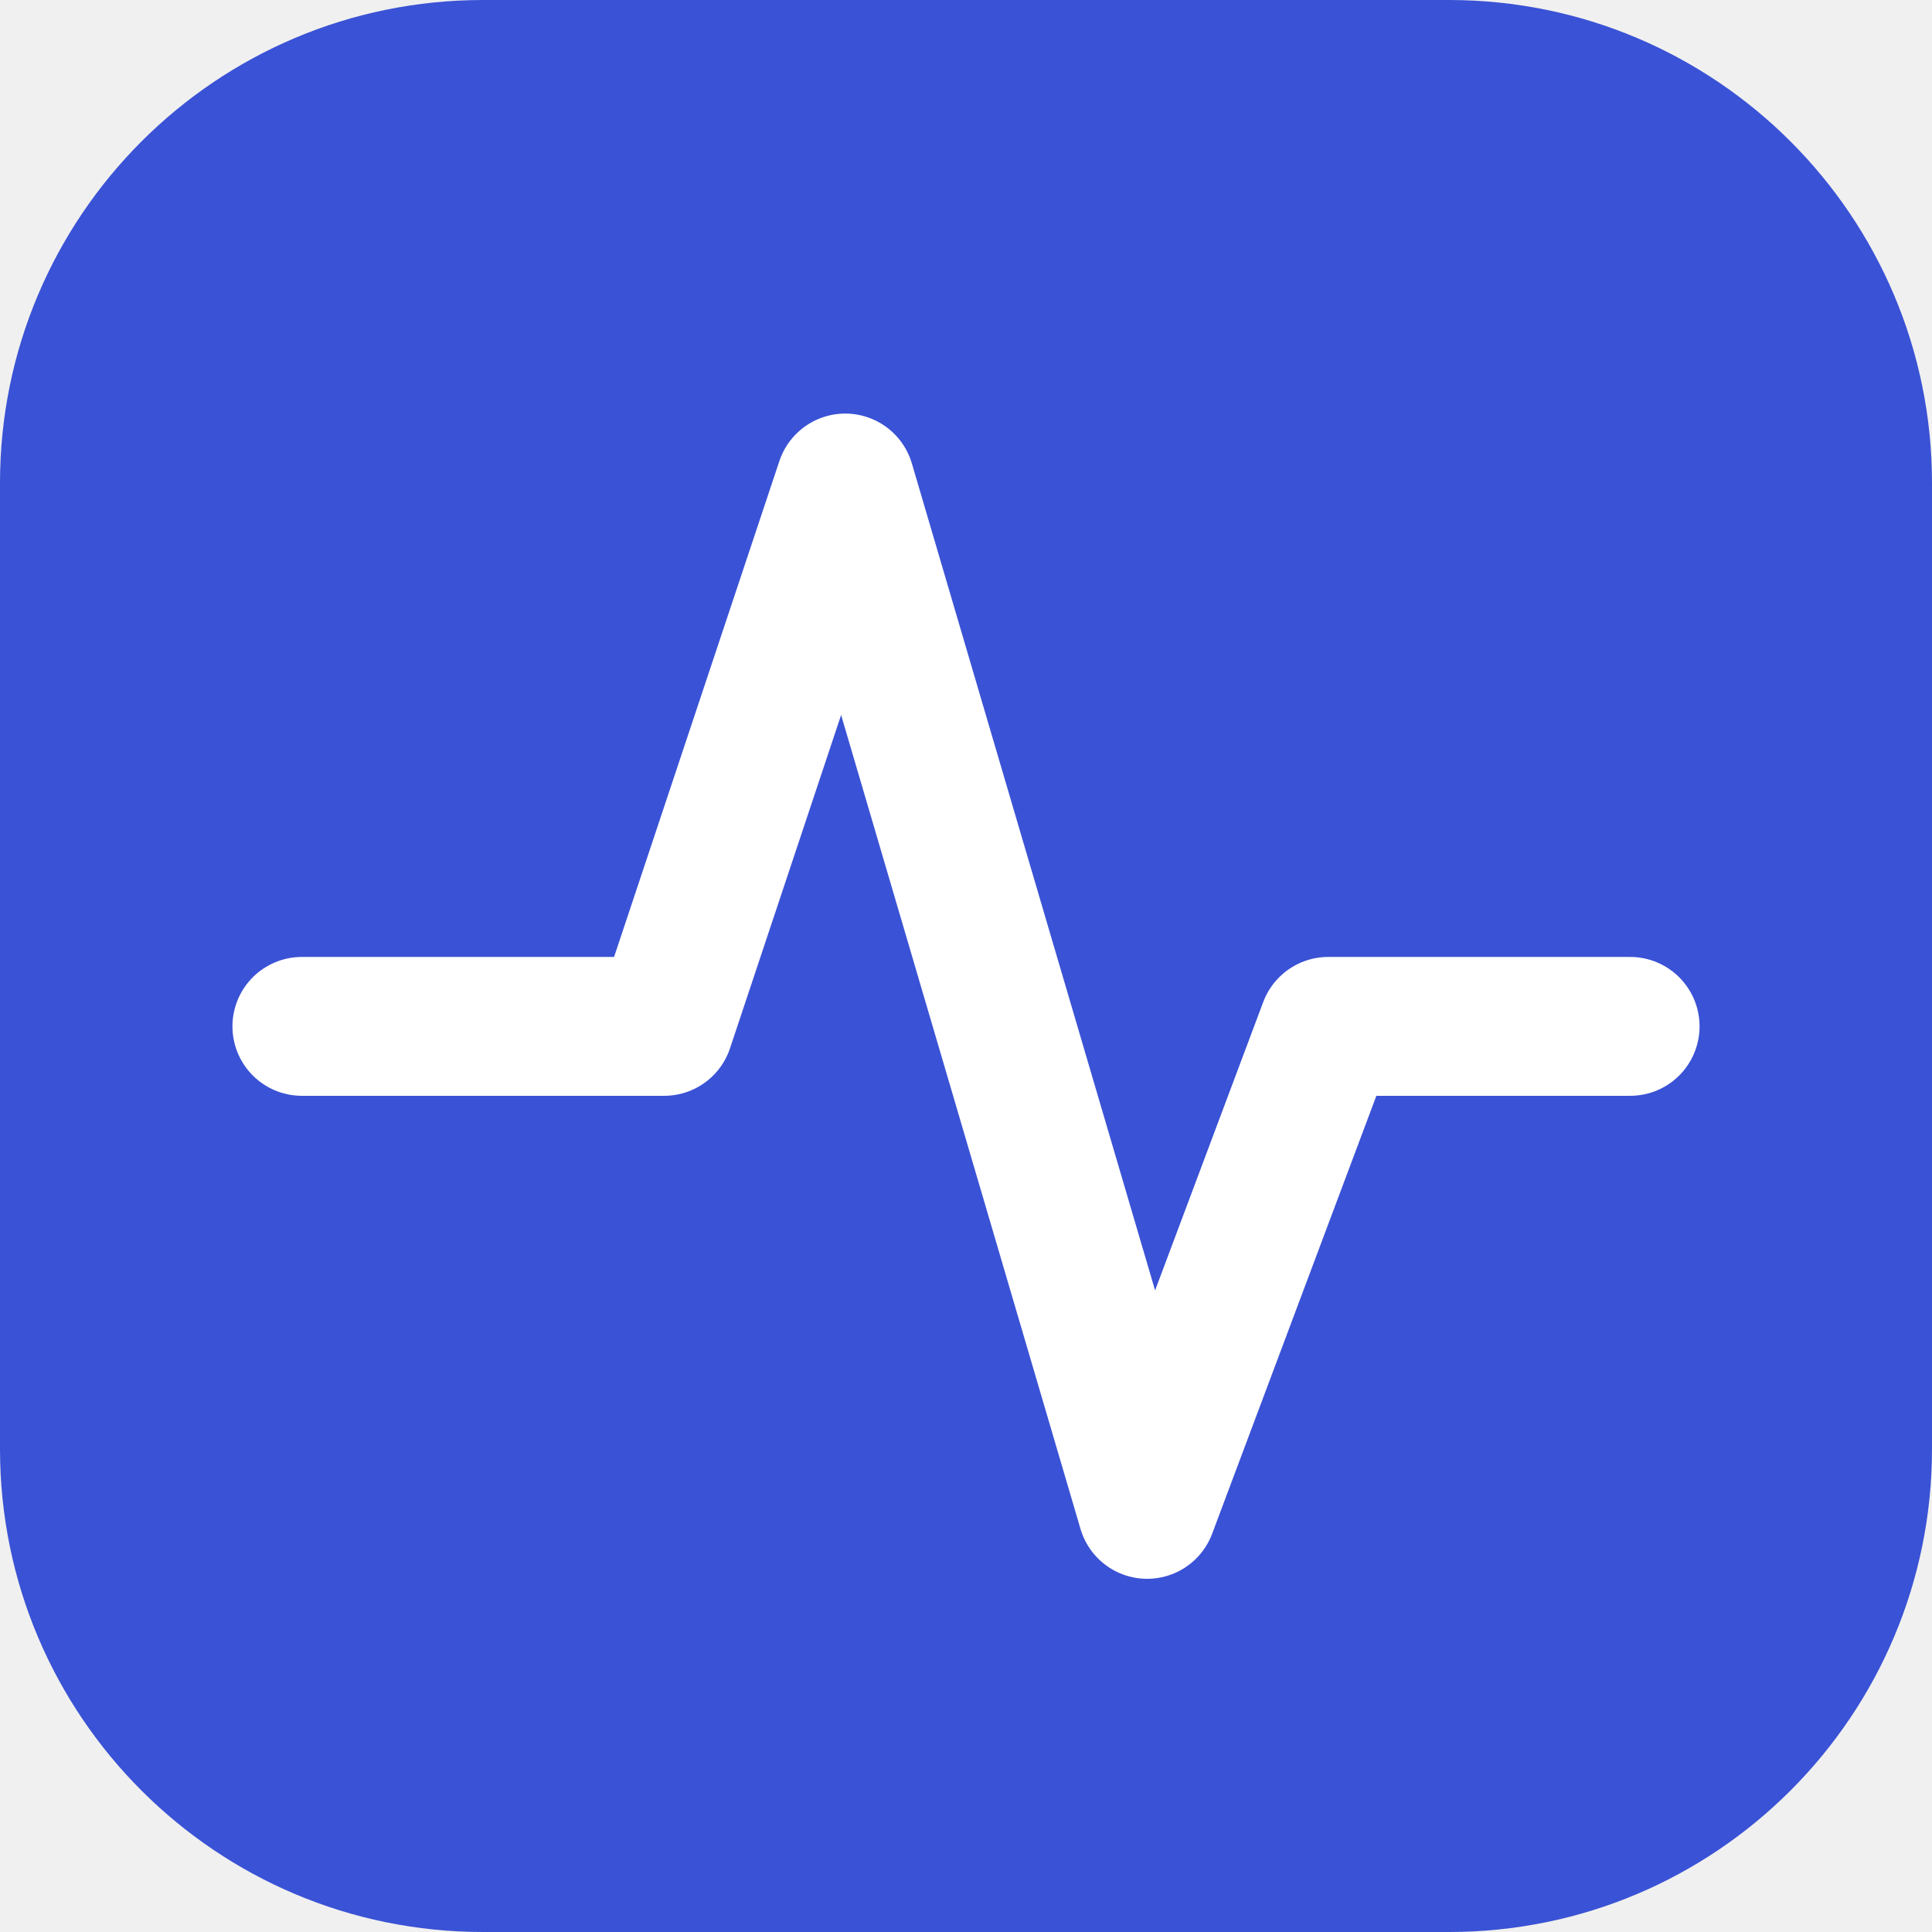
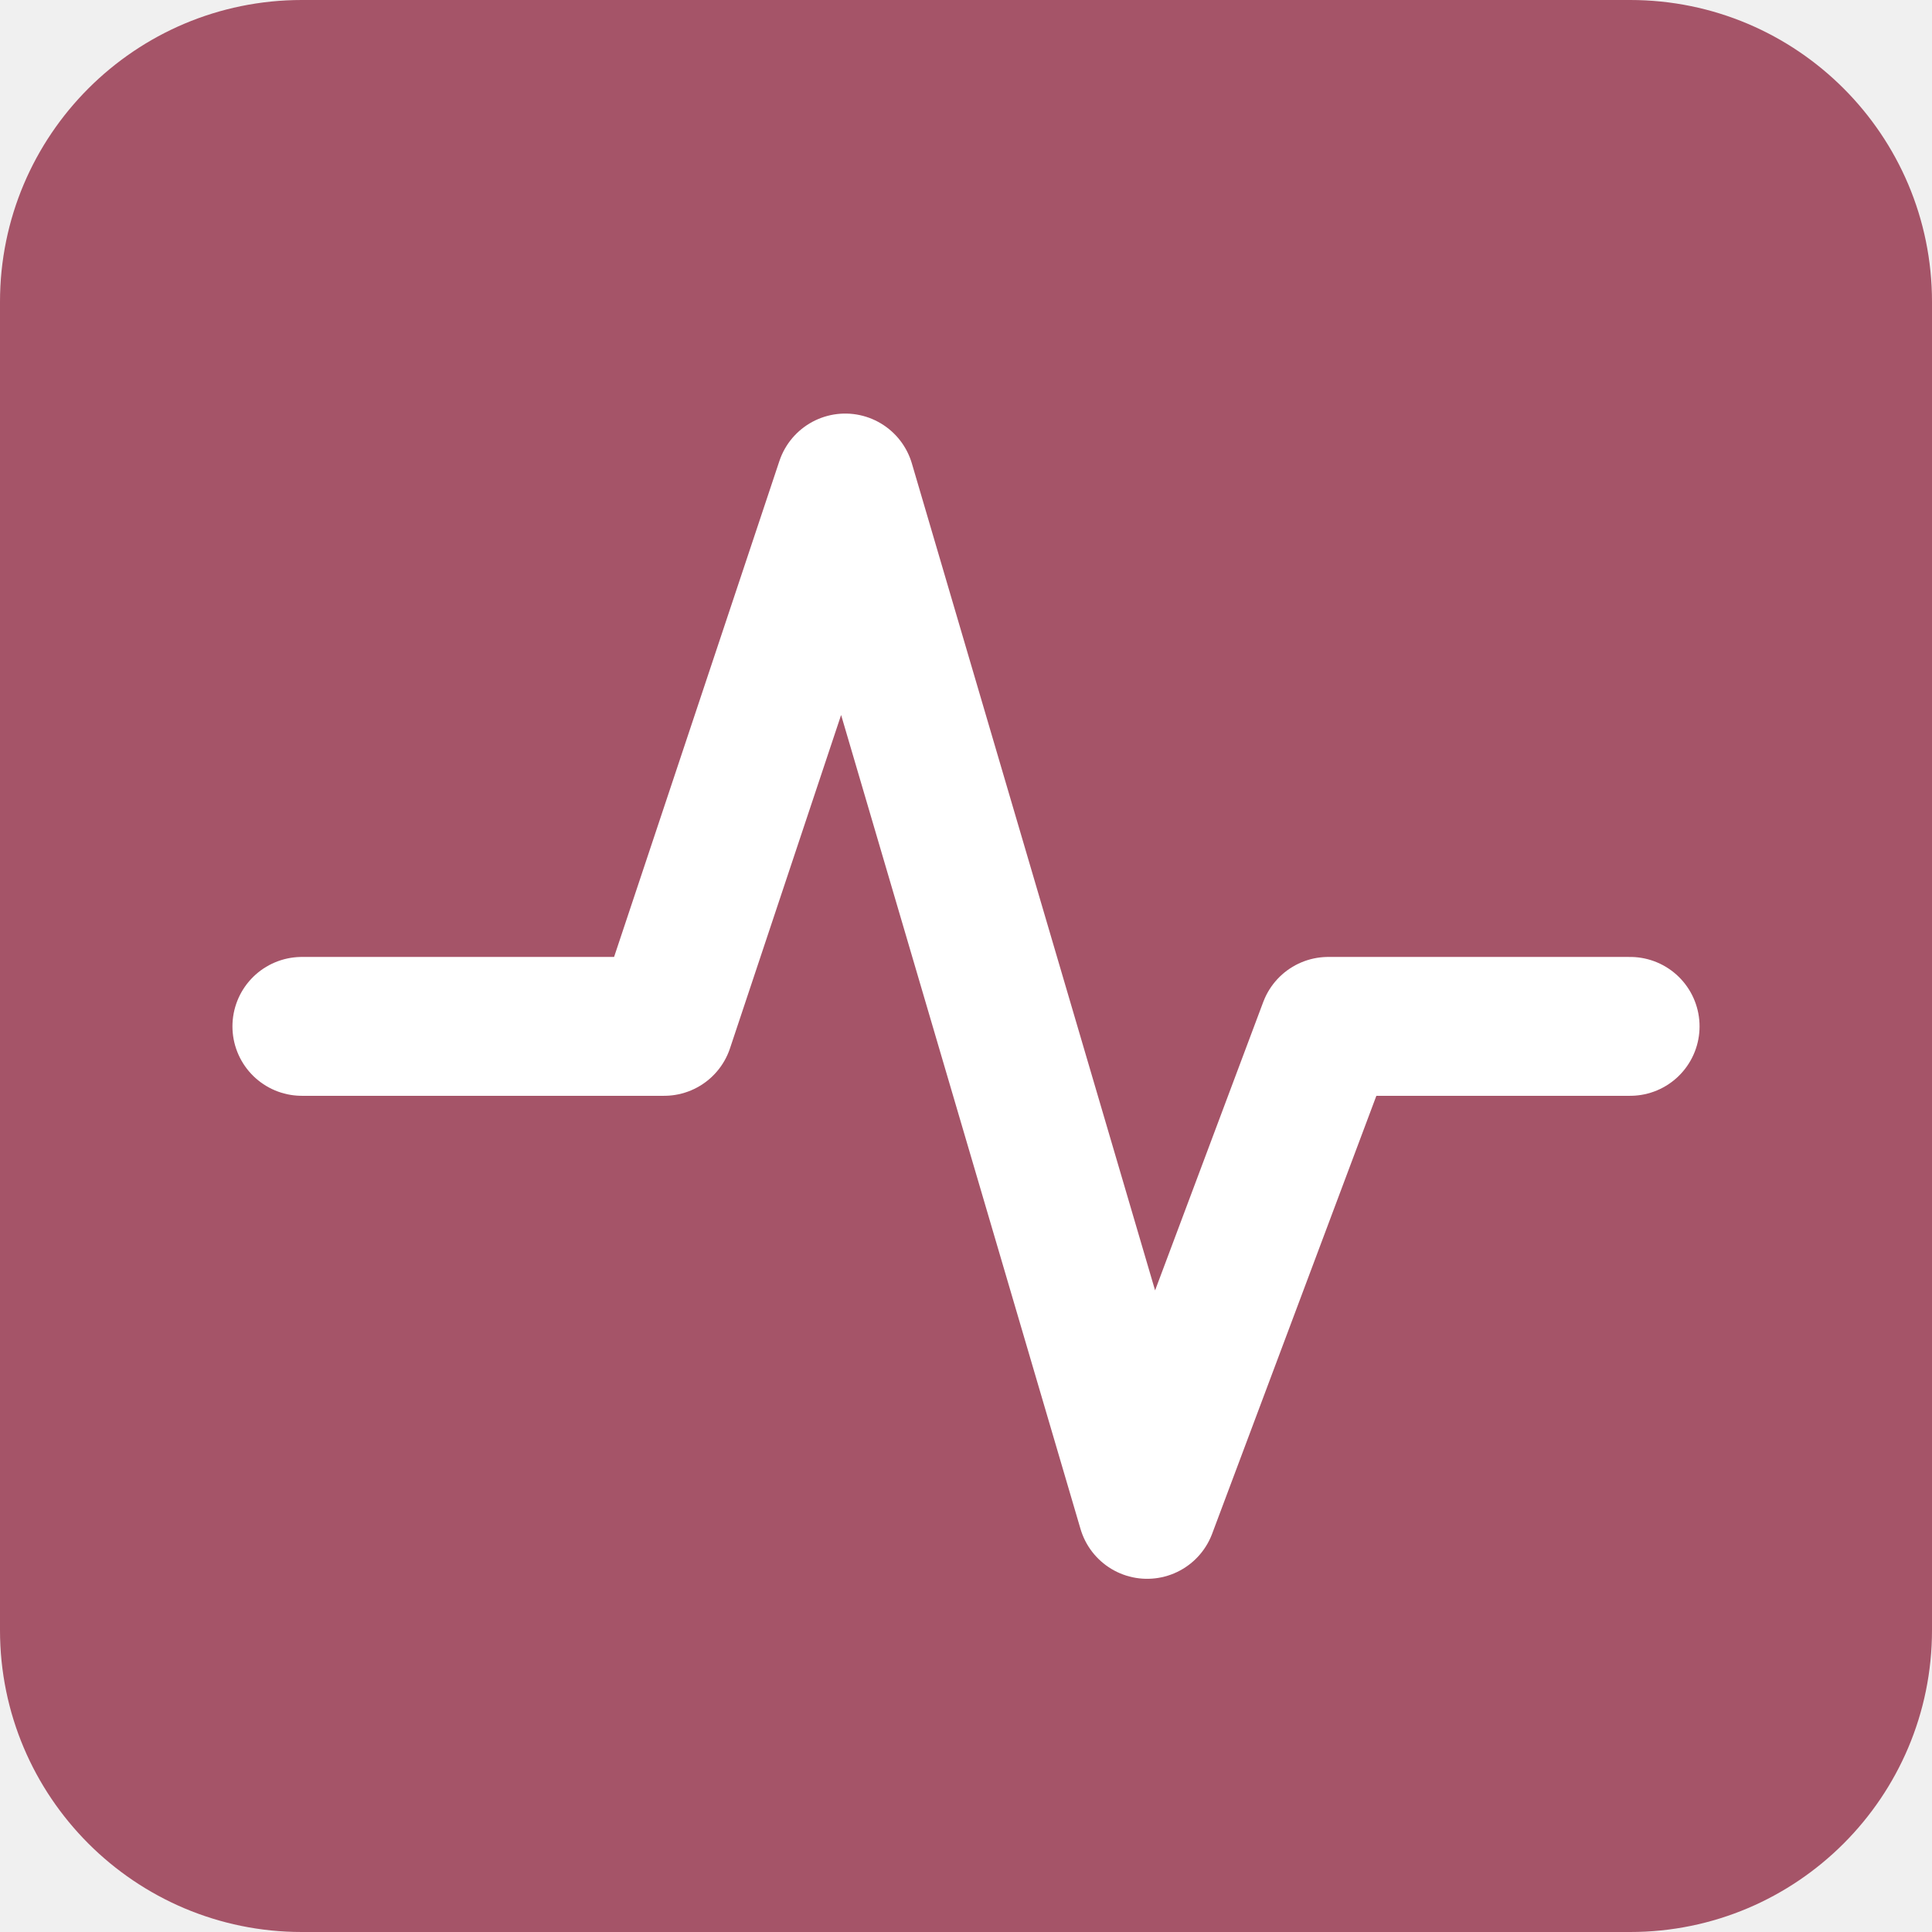
<svg xmlns="http://www.w3.org/2000/svg" viewBox="0 0 32 32">
-   <rect width="32" height="32" rx="8" fill="#3a52d5" />
+   <rect width="32" height="32" rx="5" fill="#a55468" />
  <path d="M5 17h6l3-9 5 17 3-8h5" fill="none" stroke="white" stroke-width="2.3" stroke-linecap="round" stroke-linejoin="round" />
</svg>
